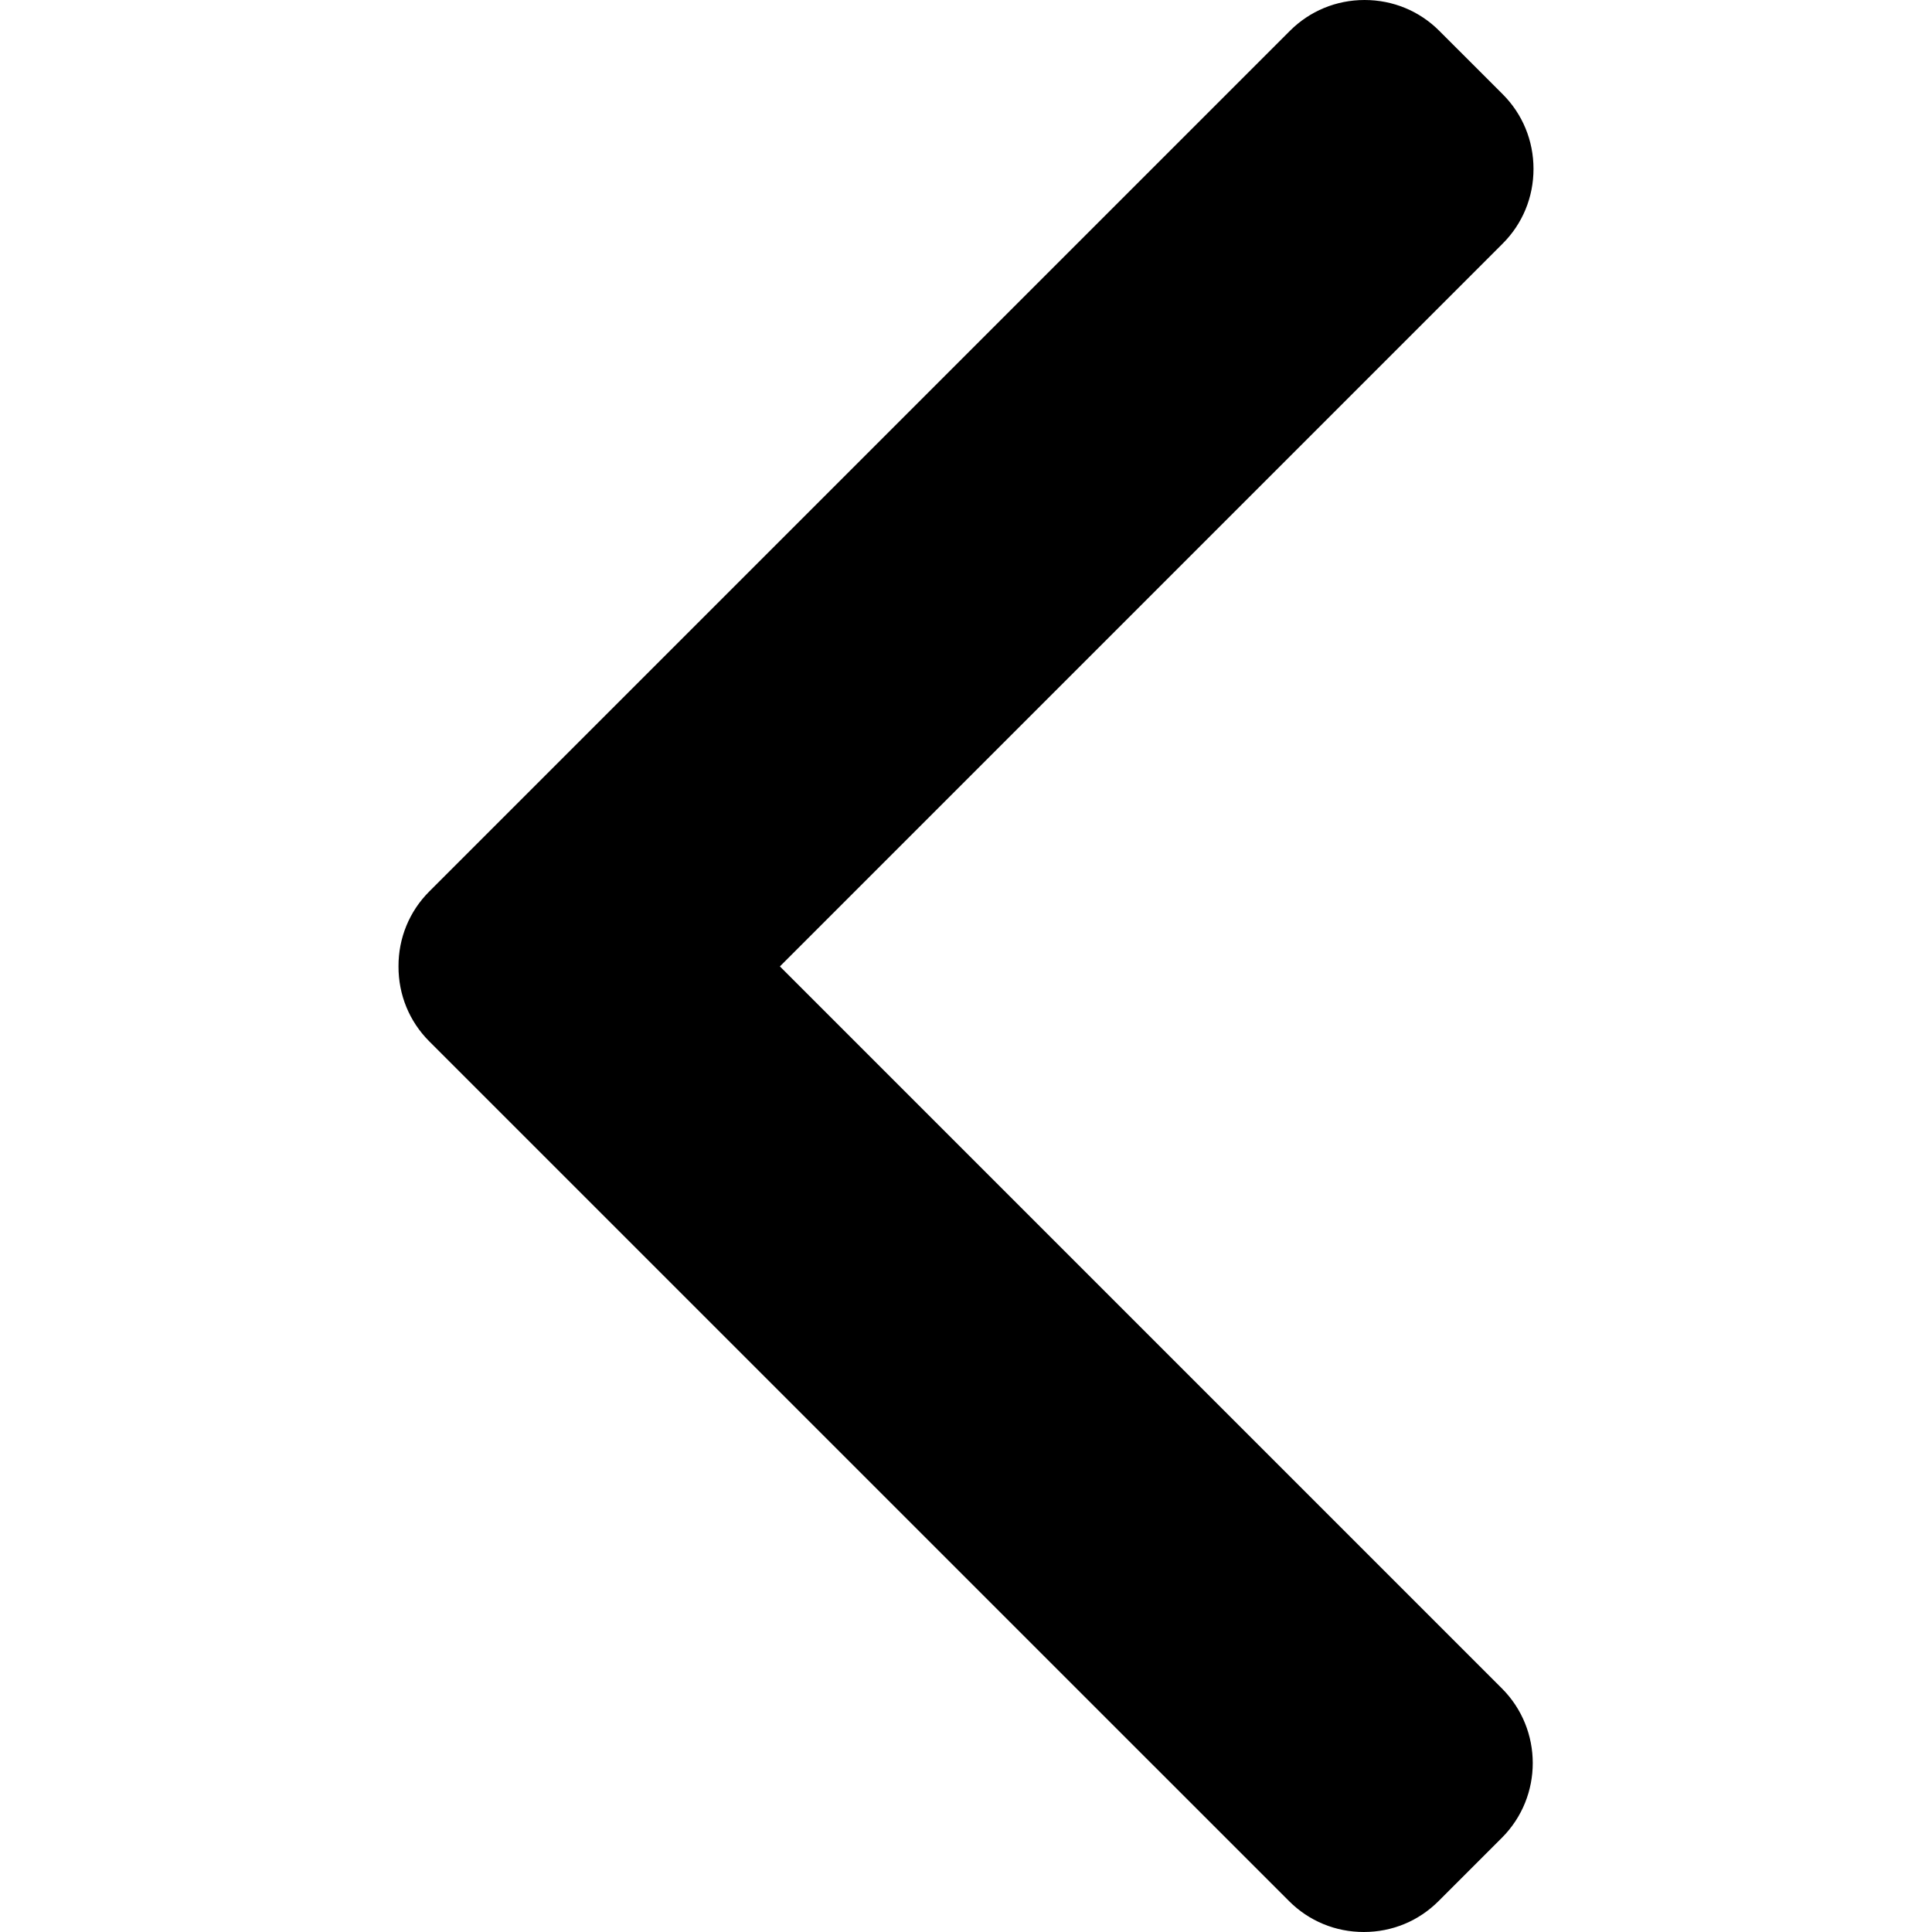
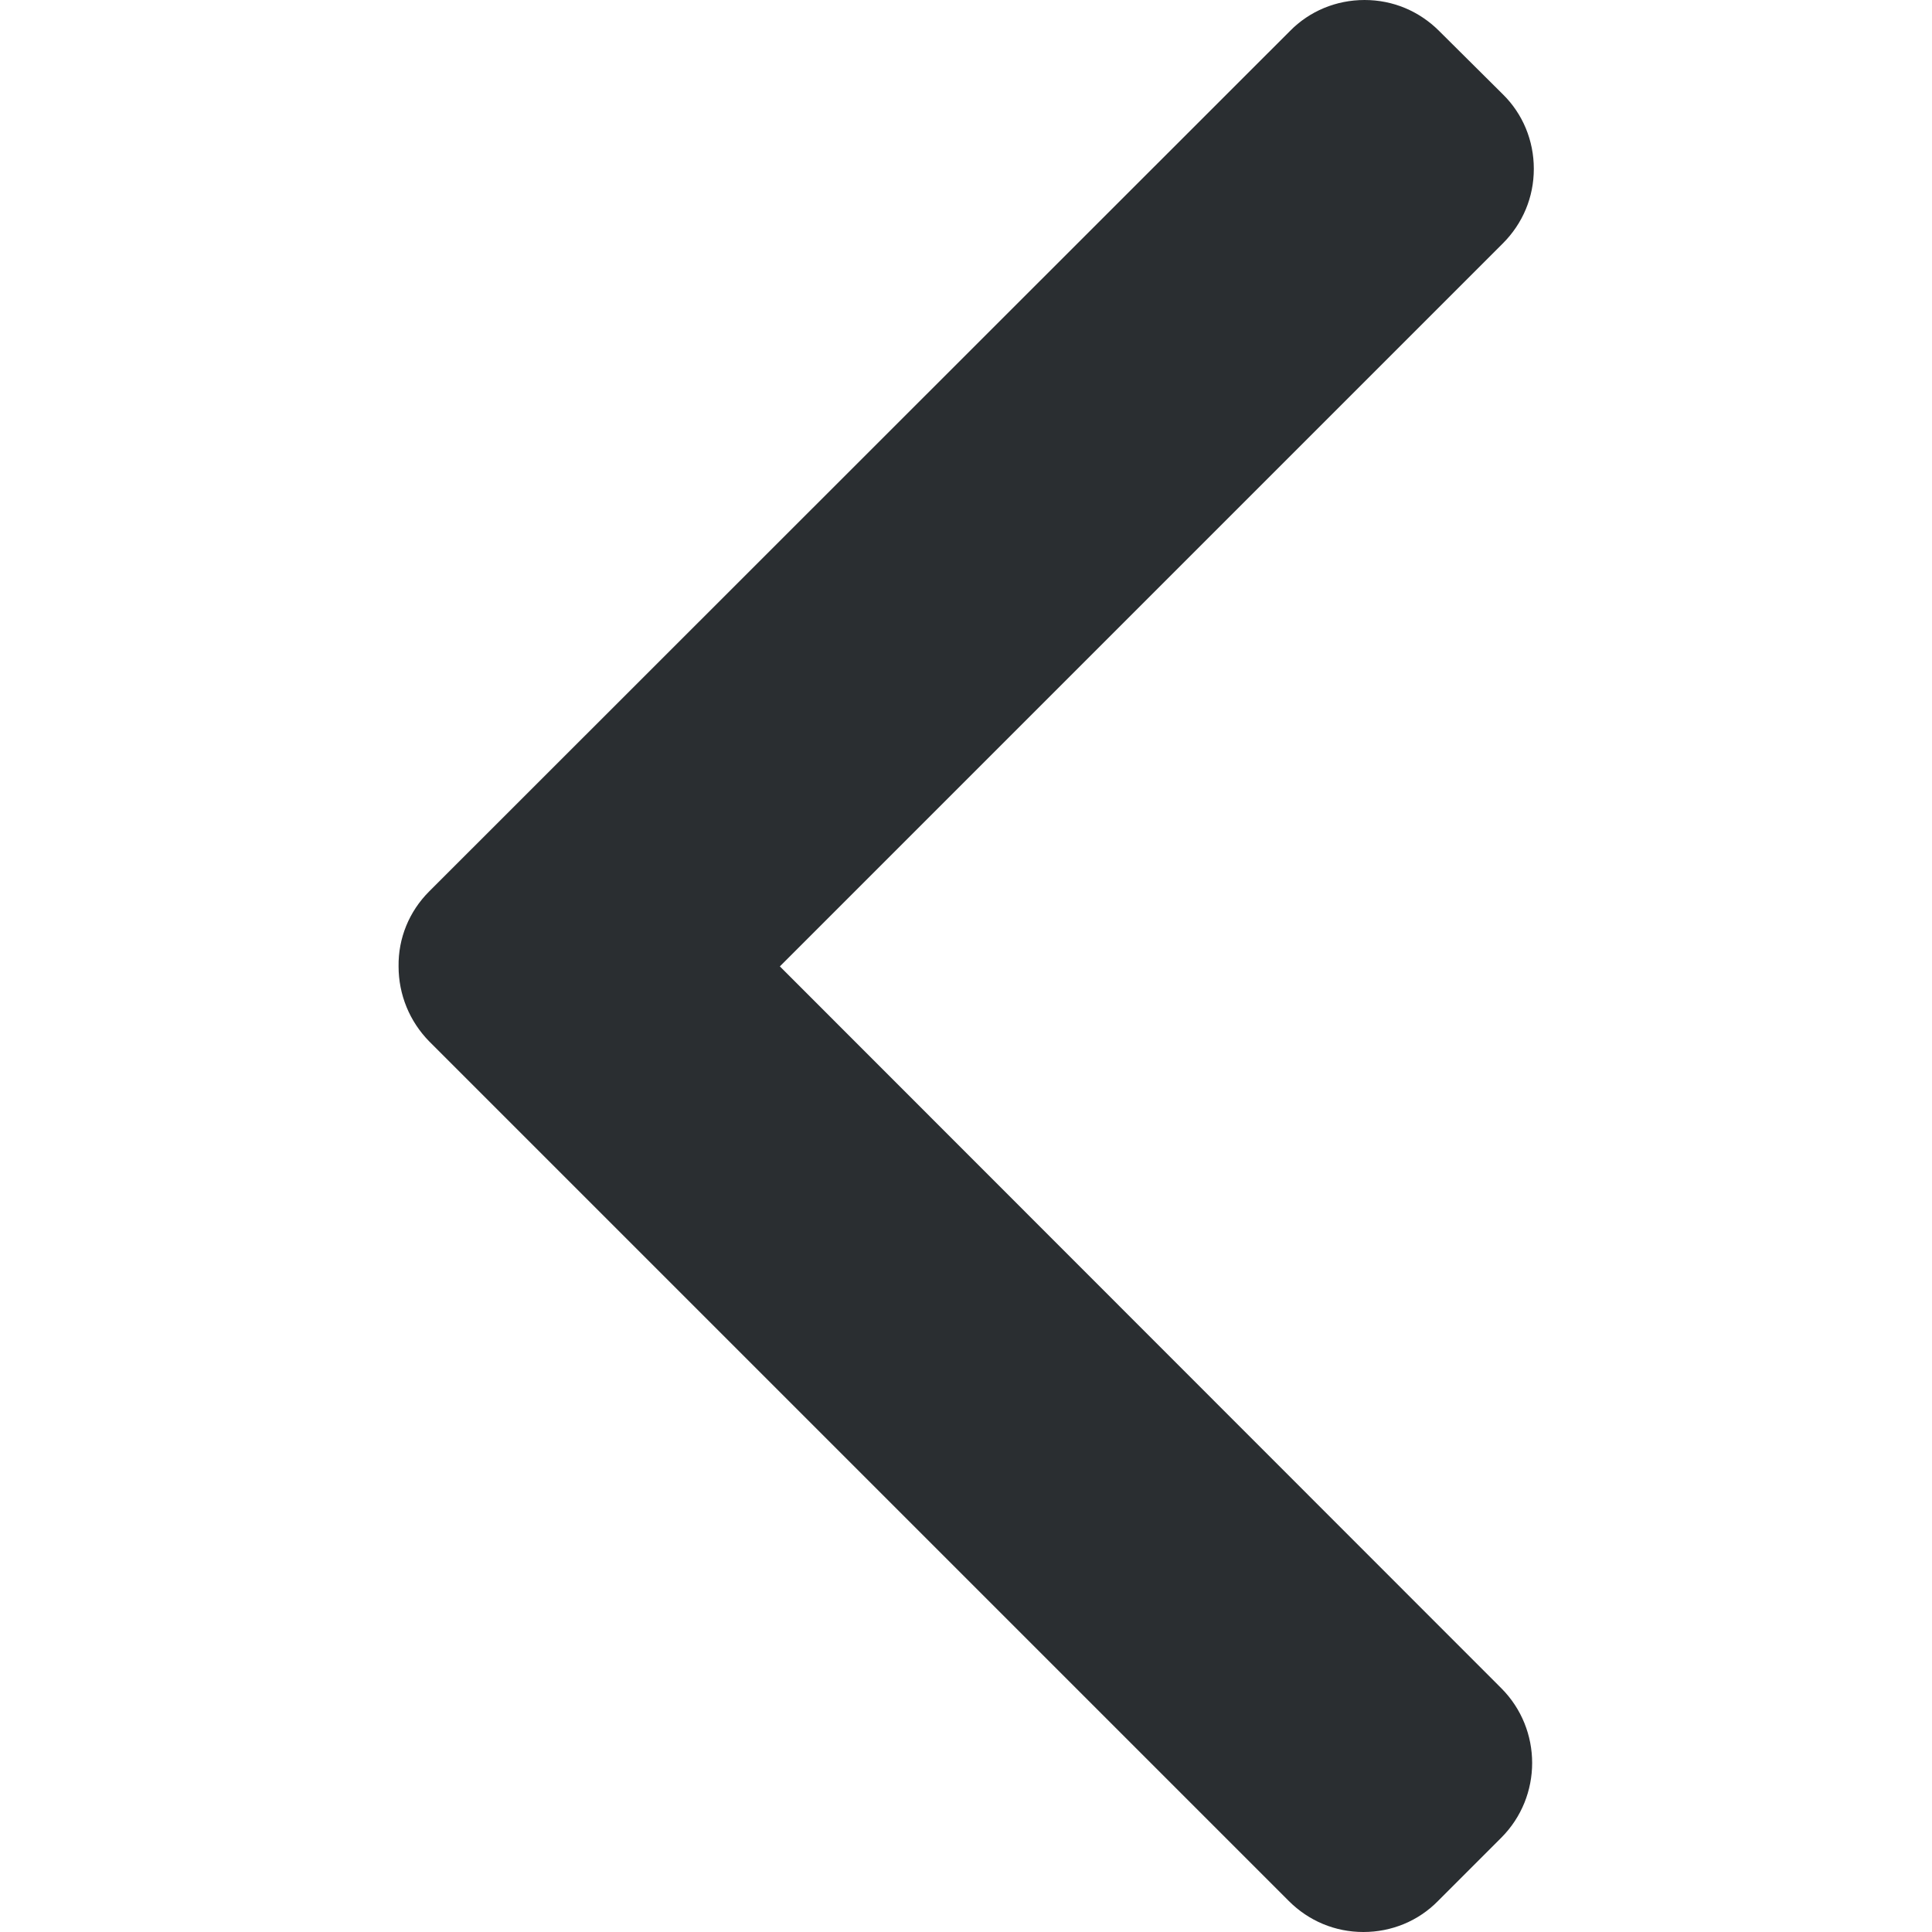
<svg xmlns="http://www.w3.org/2000/svg" version="1.1" id="Layer_1" x="0px" y="0px" viewBox="0 0 492 492" style="enable-background:new 0 0 492 492;" xml:space="preserve">
+   <style type="text/css">
+ 	.st0{fill:#2A2E31;}
+ </style>
  <g>
    <g>
-       <path d="M198.608,246.104L382.664,62.04c5.068-5.056,7.856-11.816,7.856-19.024c0-7.212-2.788-13.968-7.856-19.032l-16.128-16.12    C361.476,2.792,354.712,0,347.504,0s-13.964,2.792-19.028,7.864L109.328,227.008c-5.084,5.08-7.868,11.868-7.848,19.084    c-0.02,7.248,2.76,14.028,7.848,19.112l218.944,218.932c5.064,5.072,11.82,7.864,19.032,7.864c7.208,0,13.964-2.792,19.032-7.864    l16.124-16.12c10.492-10.492,10.492-27.572,0-38.06L198.608,246.104z" />
+       <path class="st0" d="M198.6,246.1L382.7,62c5.1-5.1,7.9-11.8,7.9-19c0-7.2-2.8-14-7.9-19L366.5,7.9c-5.1-5.1-11.8-7.9-19-7.9    s-14,2.8-19,7.9L109.3,227c-5.1,5.1-7.9,11.9-7.8,19.1c0,7.2,2.8,14,7.8,19.1l218.9,218.9c5.1,5.1,11.8,7.9,19,7.9    c7.2,0,14-2.8,19-7.9l16.1-16.1c10.5-10.5,10.5-27.6,0-38.1L198.6,246.1z" />
    </g>
  </g>
-   <g>
- </g>
-   <g>
- </g>
-   <g>
- </g>
-   <g>
- </g>
-   <g>
- </g>
-   <g>
- </g>
-   <g>
- </g>
-   <g>
- </g>
-   <g>
- </g>
-   <g>
- </g>
-   <g>
- </g>
-   <g>
- </g>
-   <g>
- </g>
-   <g>
- </g>
-   <g>
- </g>
</svg>
